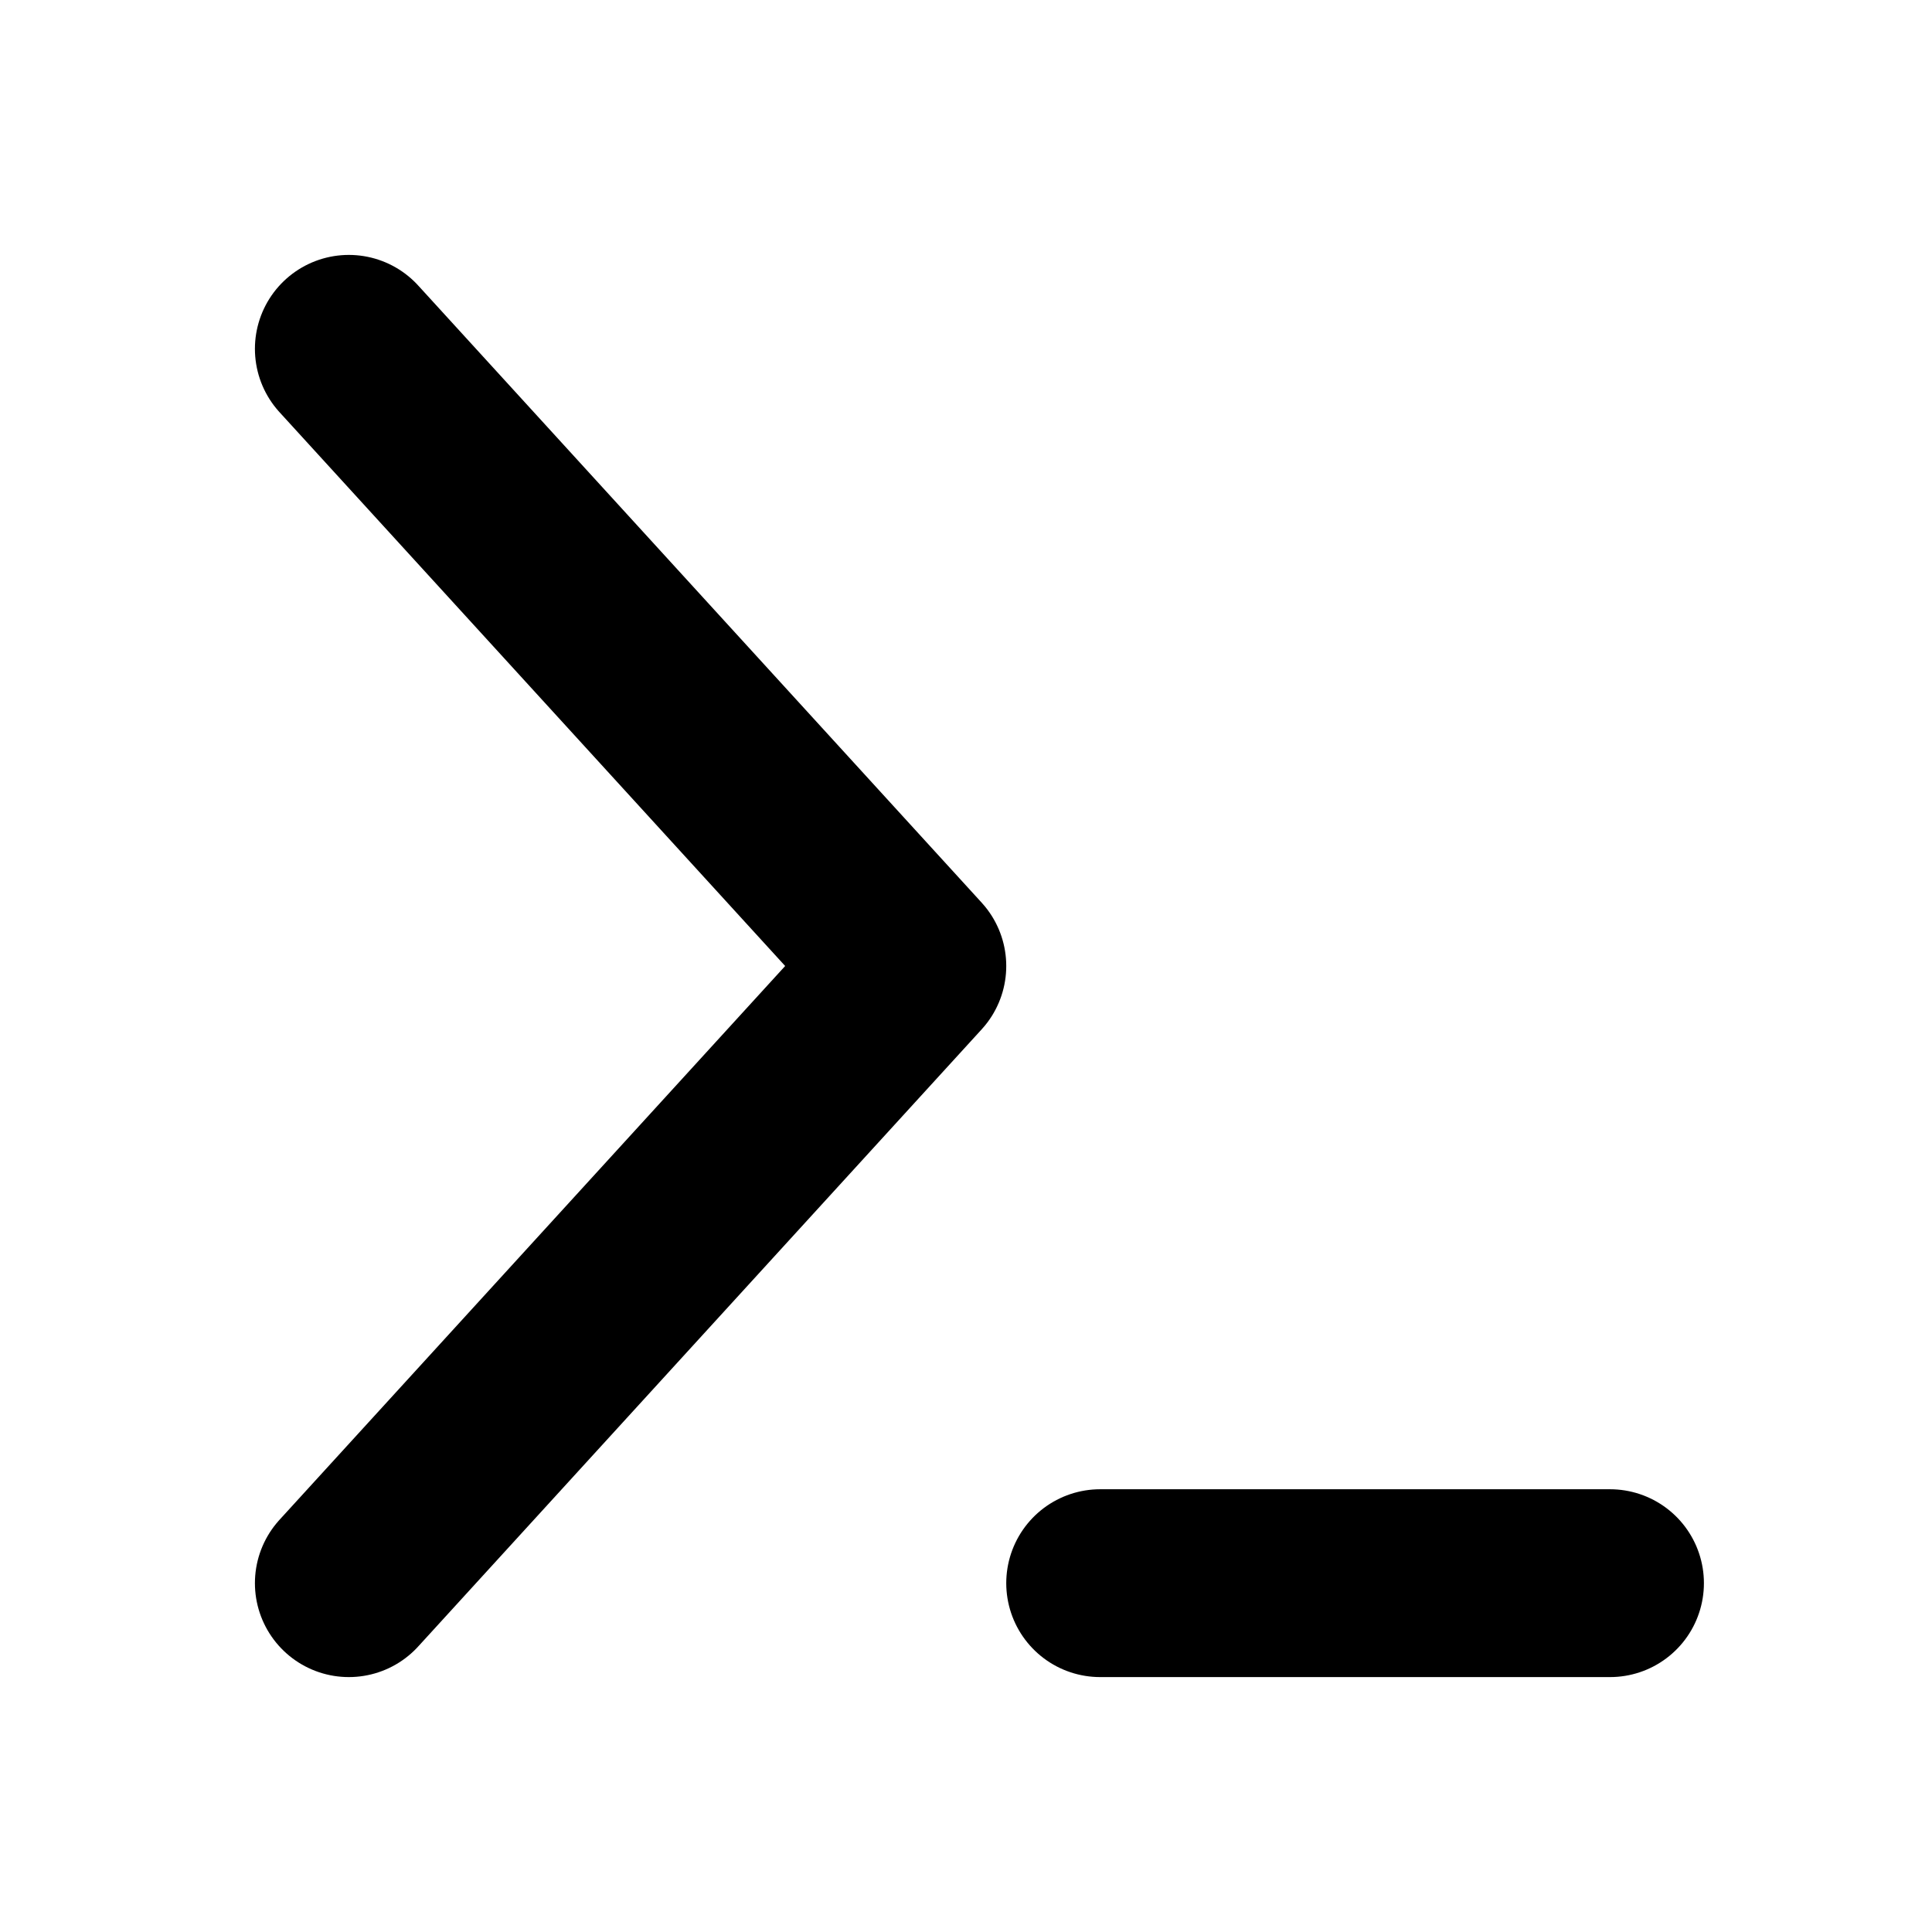
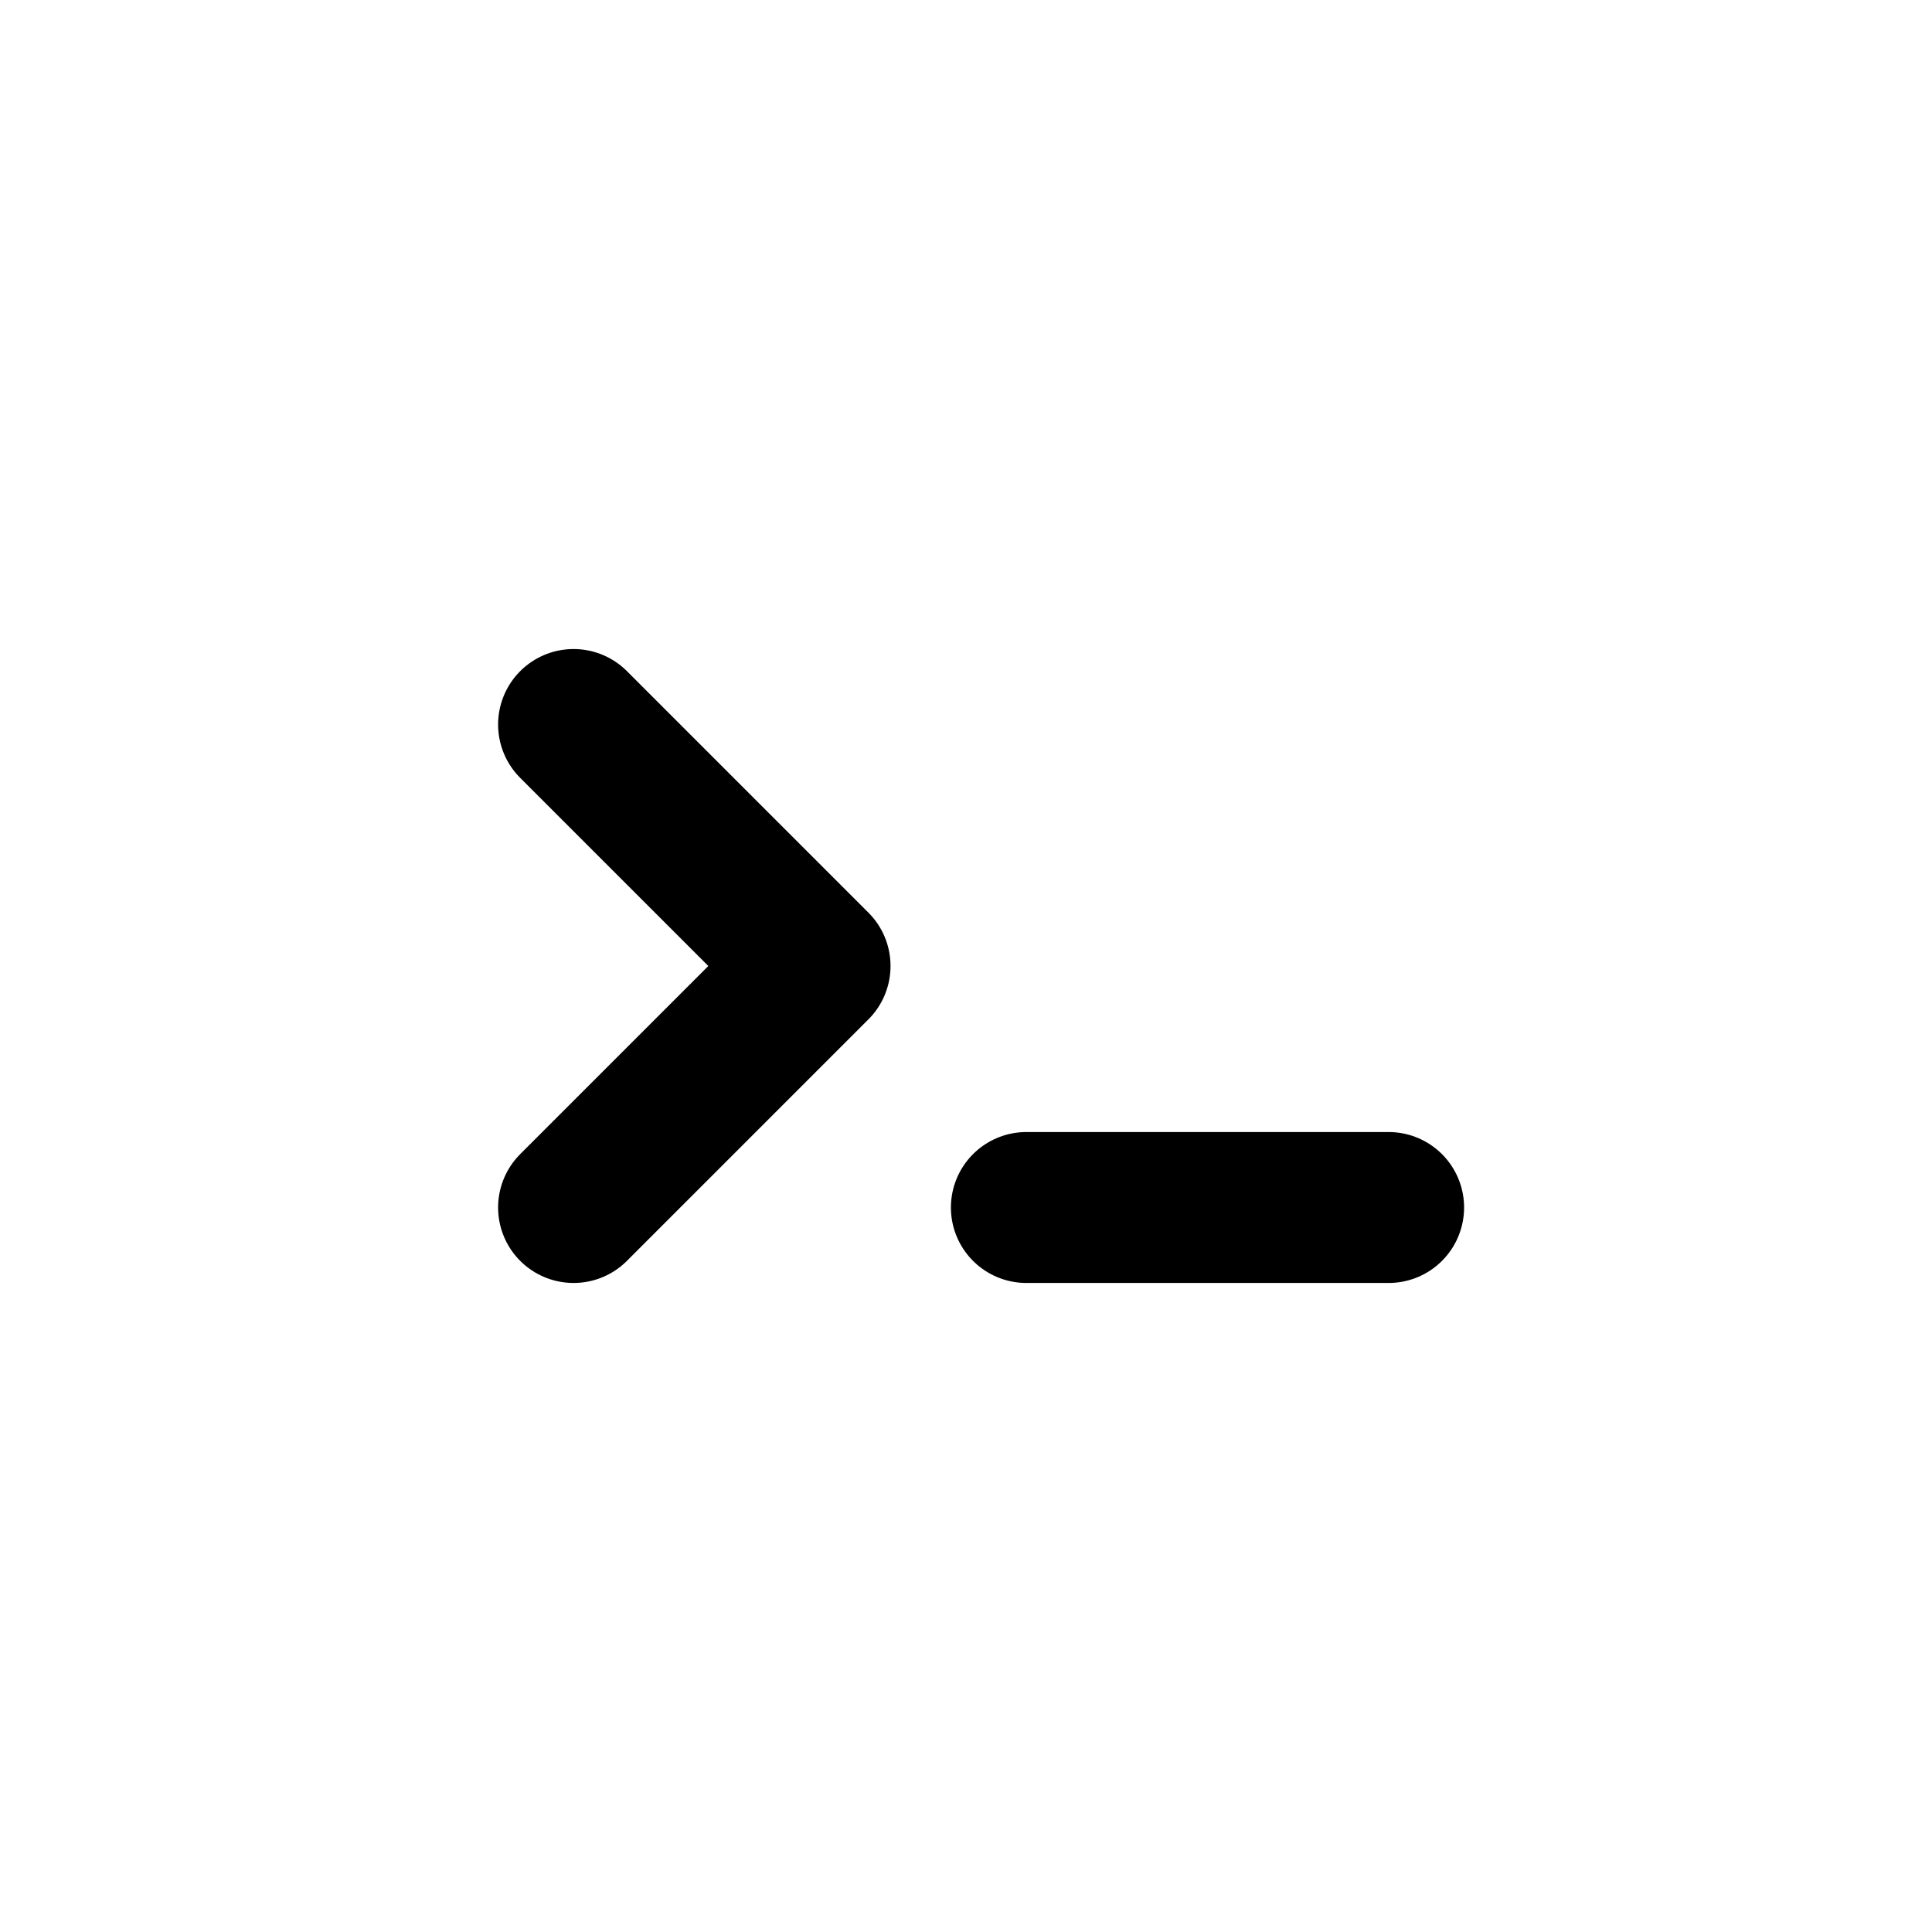
- <svg xmlns="http://www.w3.org/2000/svg" viewBox="0 0 36 36" role="img">
-   <g fill="none" stroke="#000000" stroke-linecap="round" stroke-linejoin="round" stroke-width="3.5">
-     <path d="m6.5 6.5 10.5 11.5-10.5 11.5" />
-     <path d="M20.5 29.5H30" />
+ <svg xmlns="http://www.w3.org/2000/svg" viewBox="0 0 64 64" role="img">
+   <g fill="none" stroke="#000000" stroke-linecap="round" stroke-linejoin="round" stroke-width="5">
+     <path d="m19 24 8 8-8 8" />
+     <path d="M34 40h12" />
  </g>
</svg>
